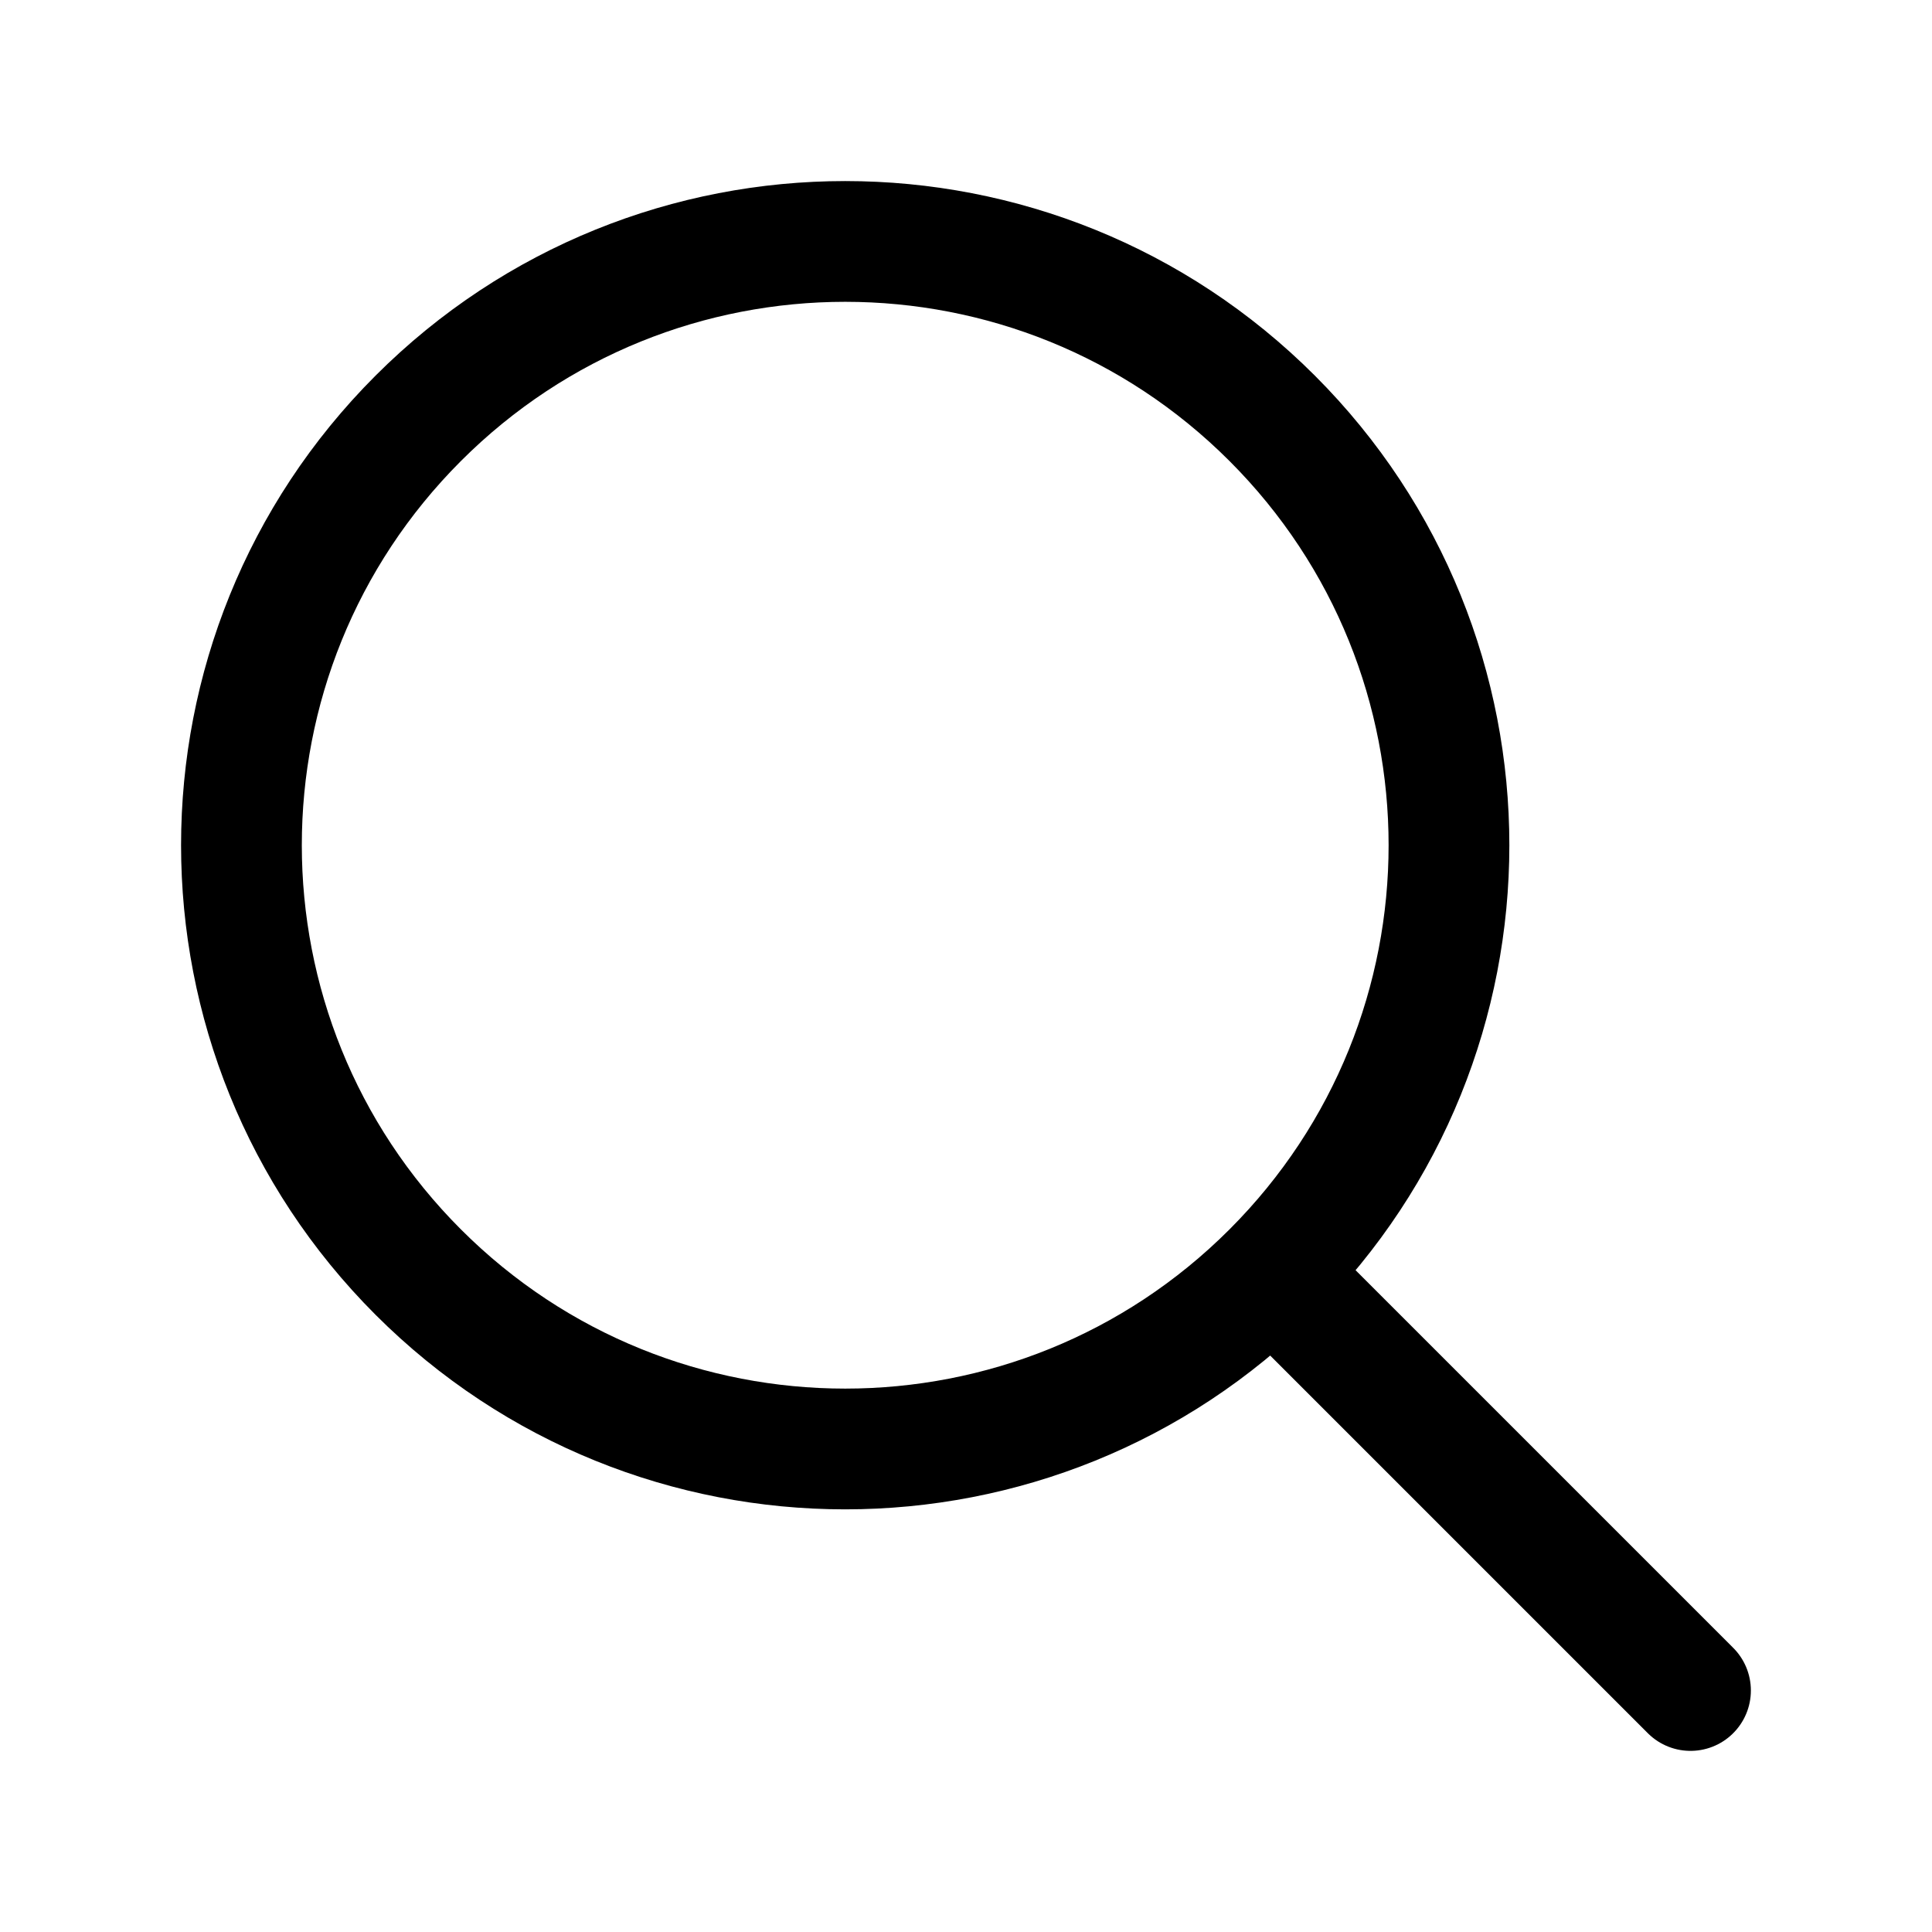
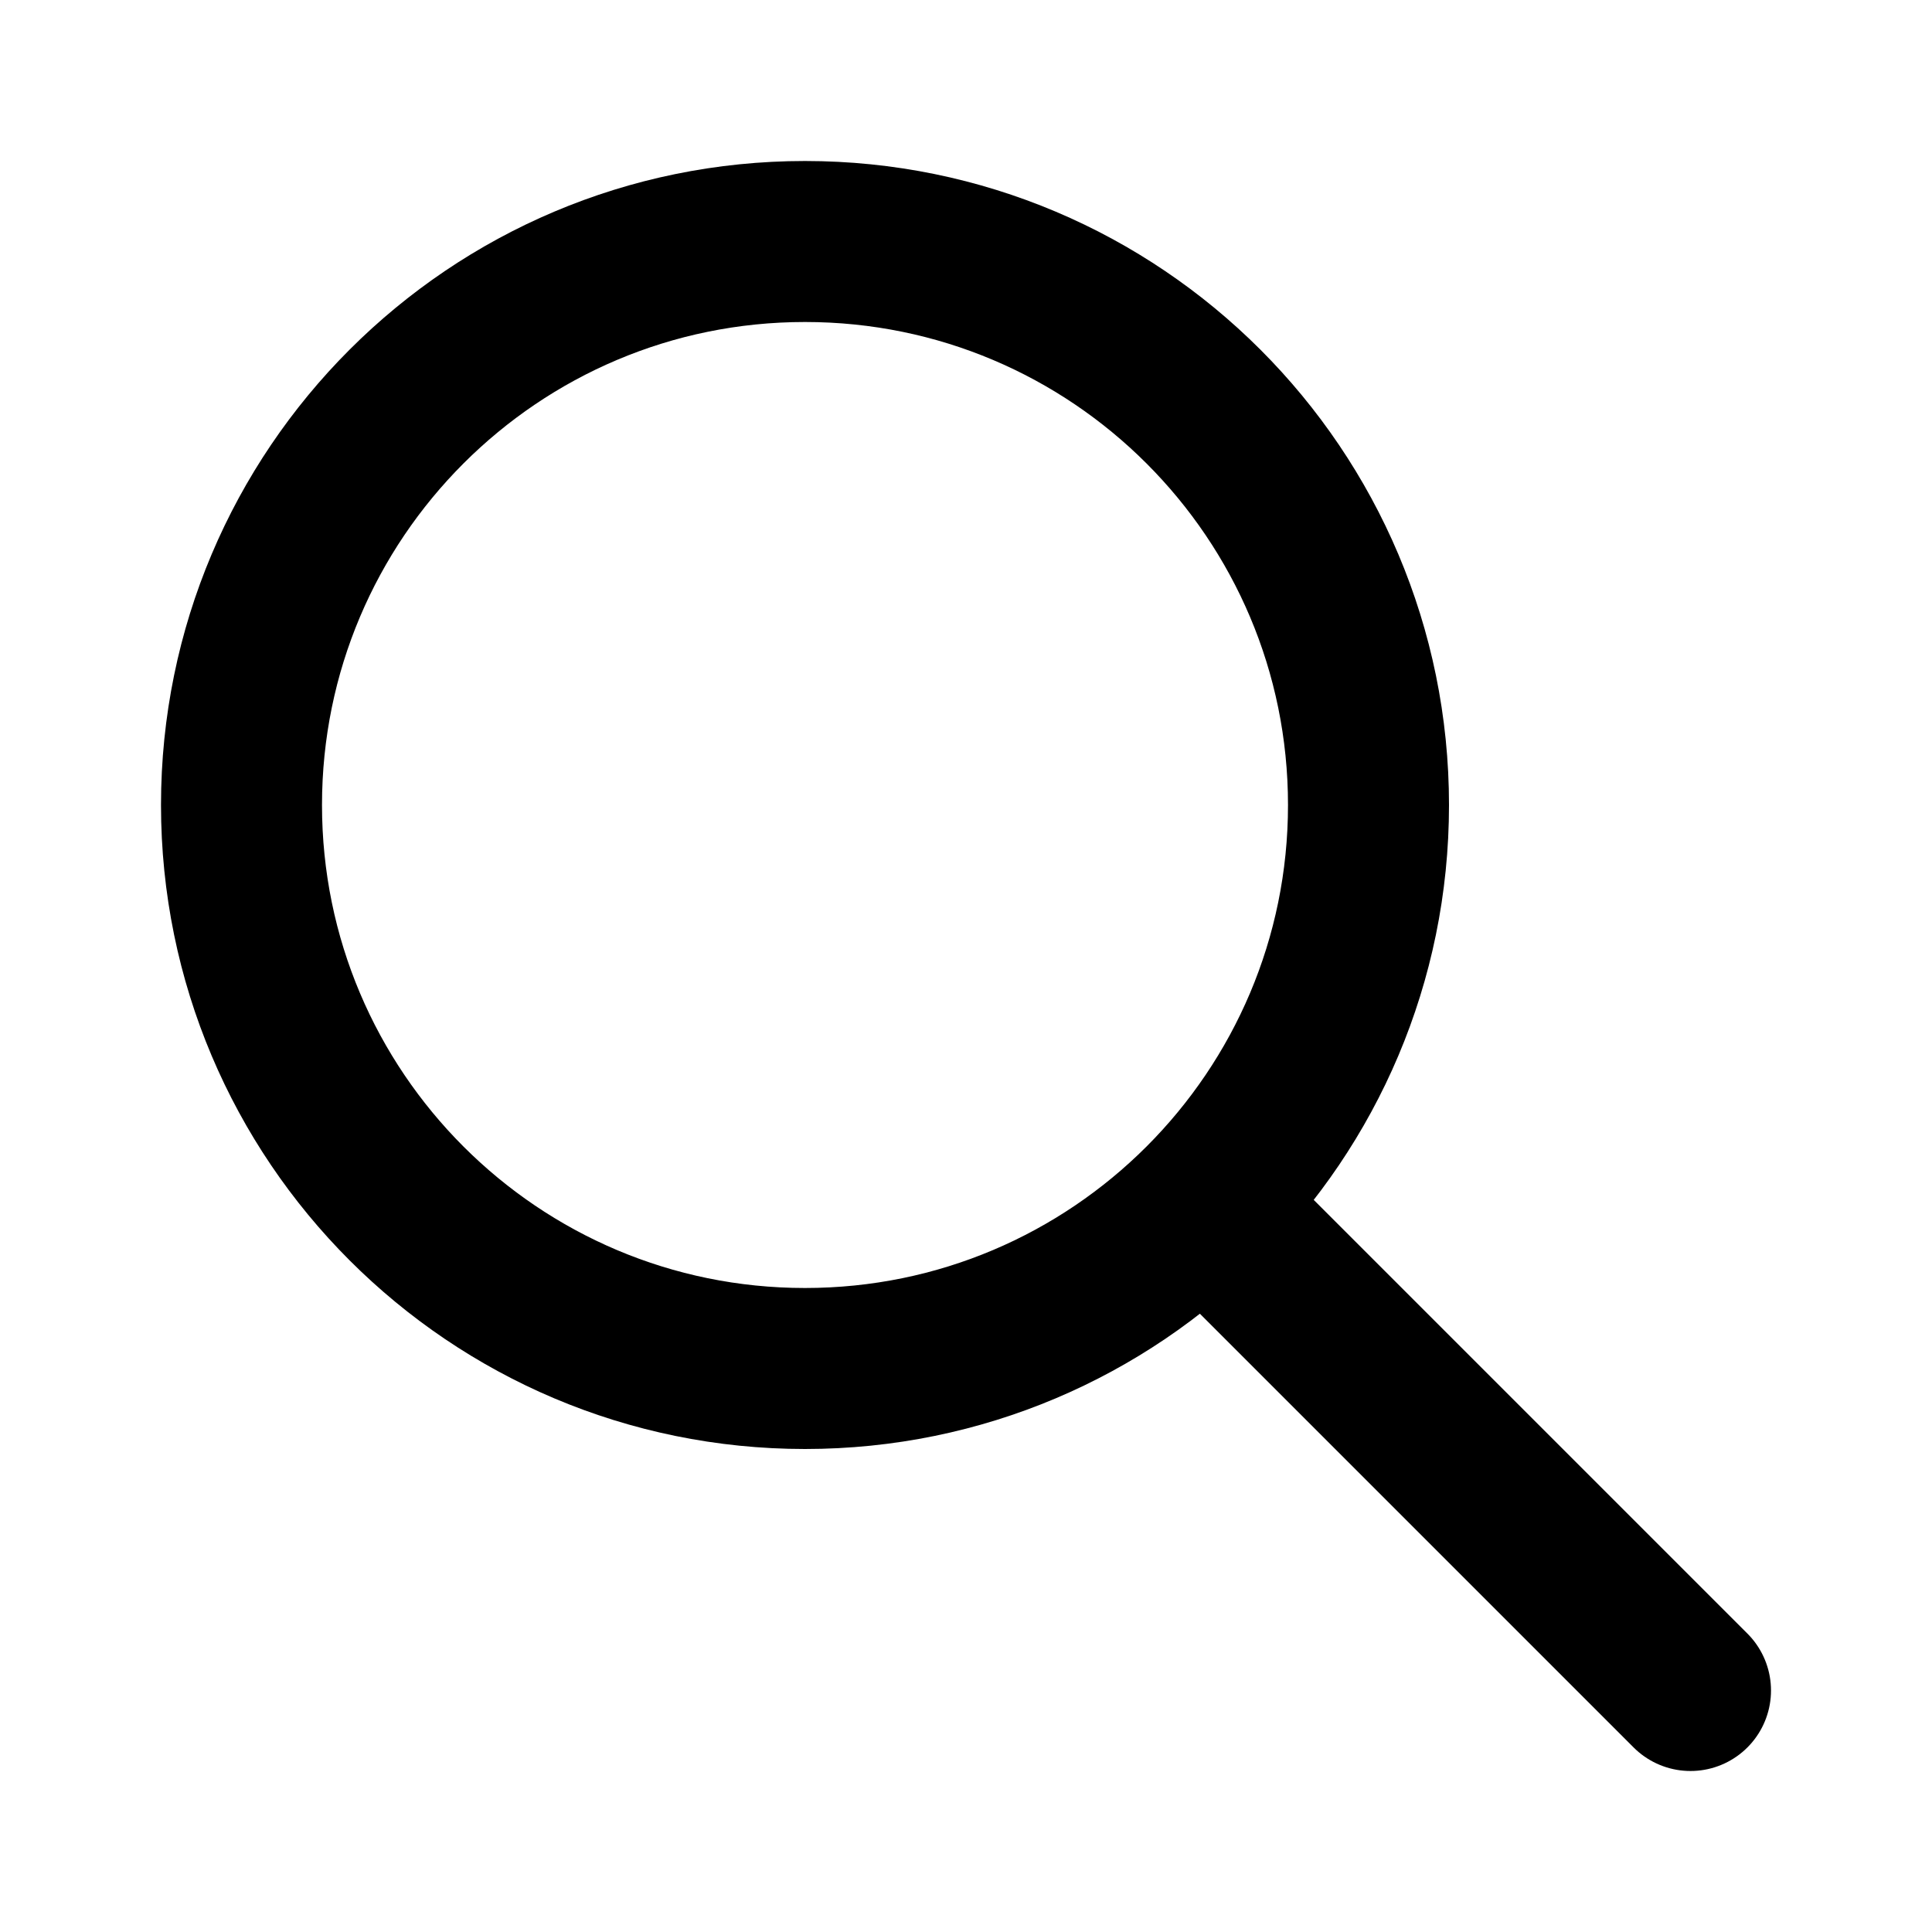
- <svg xmlns="http://www.w3.org/2000/svg" fill="none" viewBox="0 0 24 24" stroke-width="1.5" stroke="currentColor" class="w-6 h-6">
-   <path stroke-linecap="round" stroke-linejoin="round" d="M21 21l-5.197-5.197m0 0A7.5 7.5 0 105.196 5.196a7.5 7.5 0 0010.607 10.607z" />
+ <svg xmlns="http://www.w3.org/2000/svg" aria-hidden="true" class="w-5 h-5 text-gray-500 dark:text-gray-400" fill="none" stroke="currentColor" viewBox="0 0 24 24">
+   <path stroke-linecap="round" stroke-linejoin="round" stroke-width="2" d="M21 21l-6-6m2-5a7 7 0 11-14 0 7 7 0 0114 0z" />
</svg>
